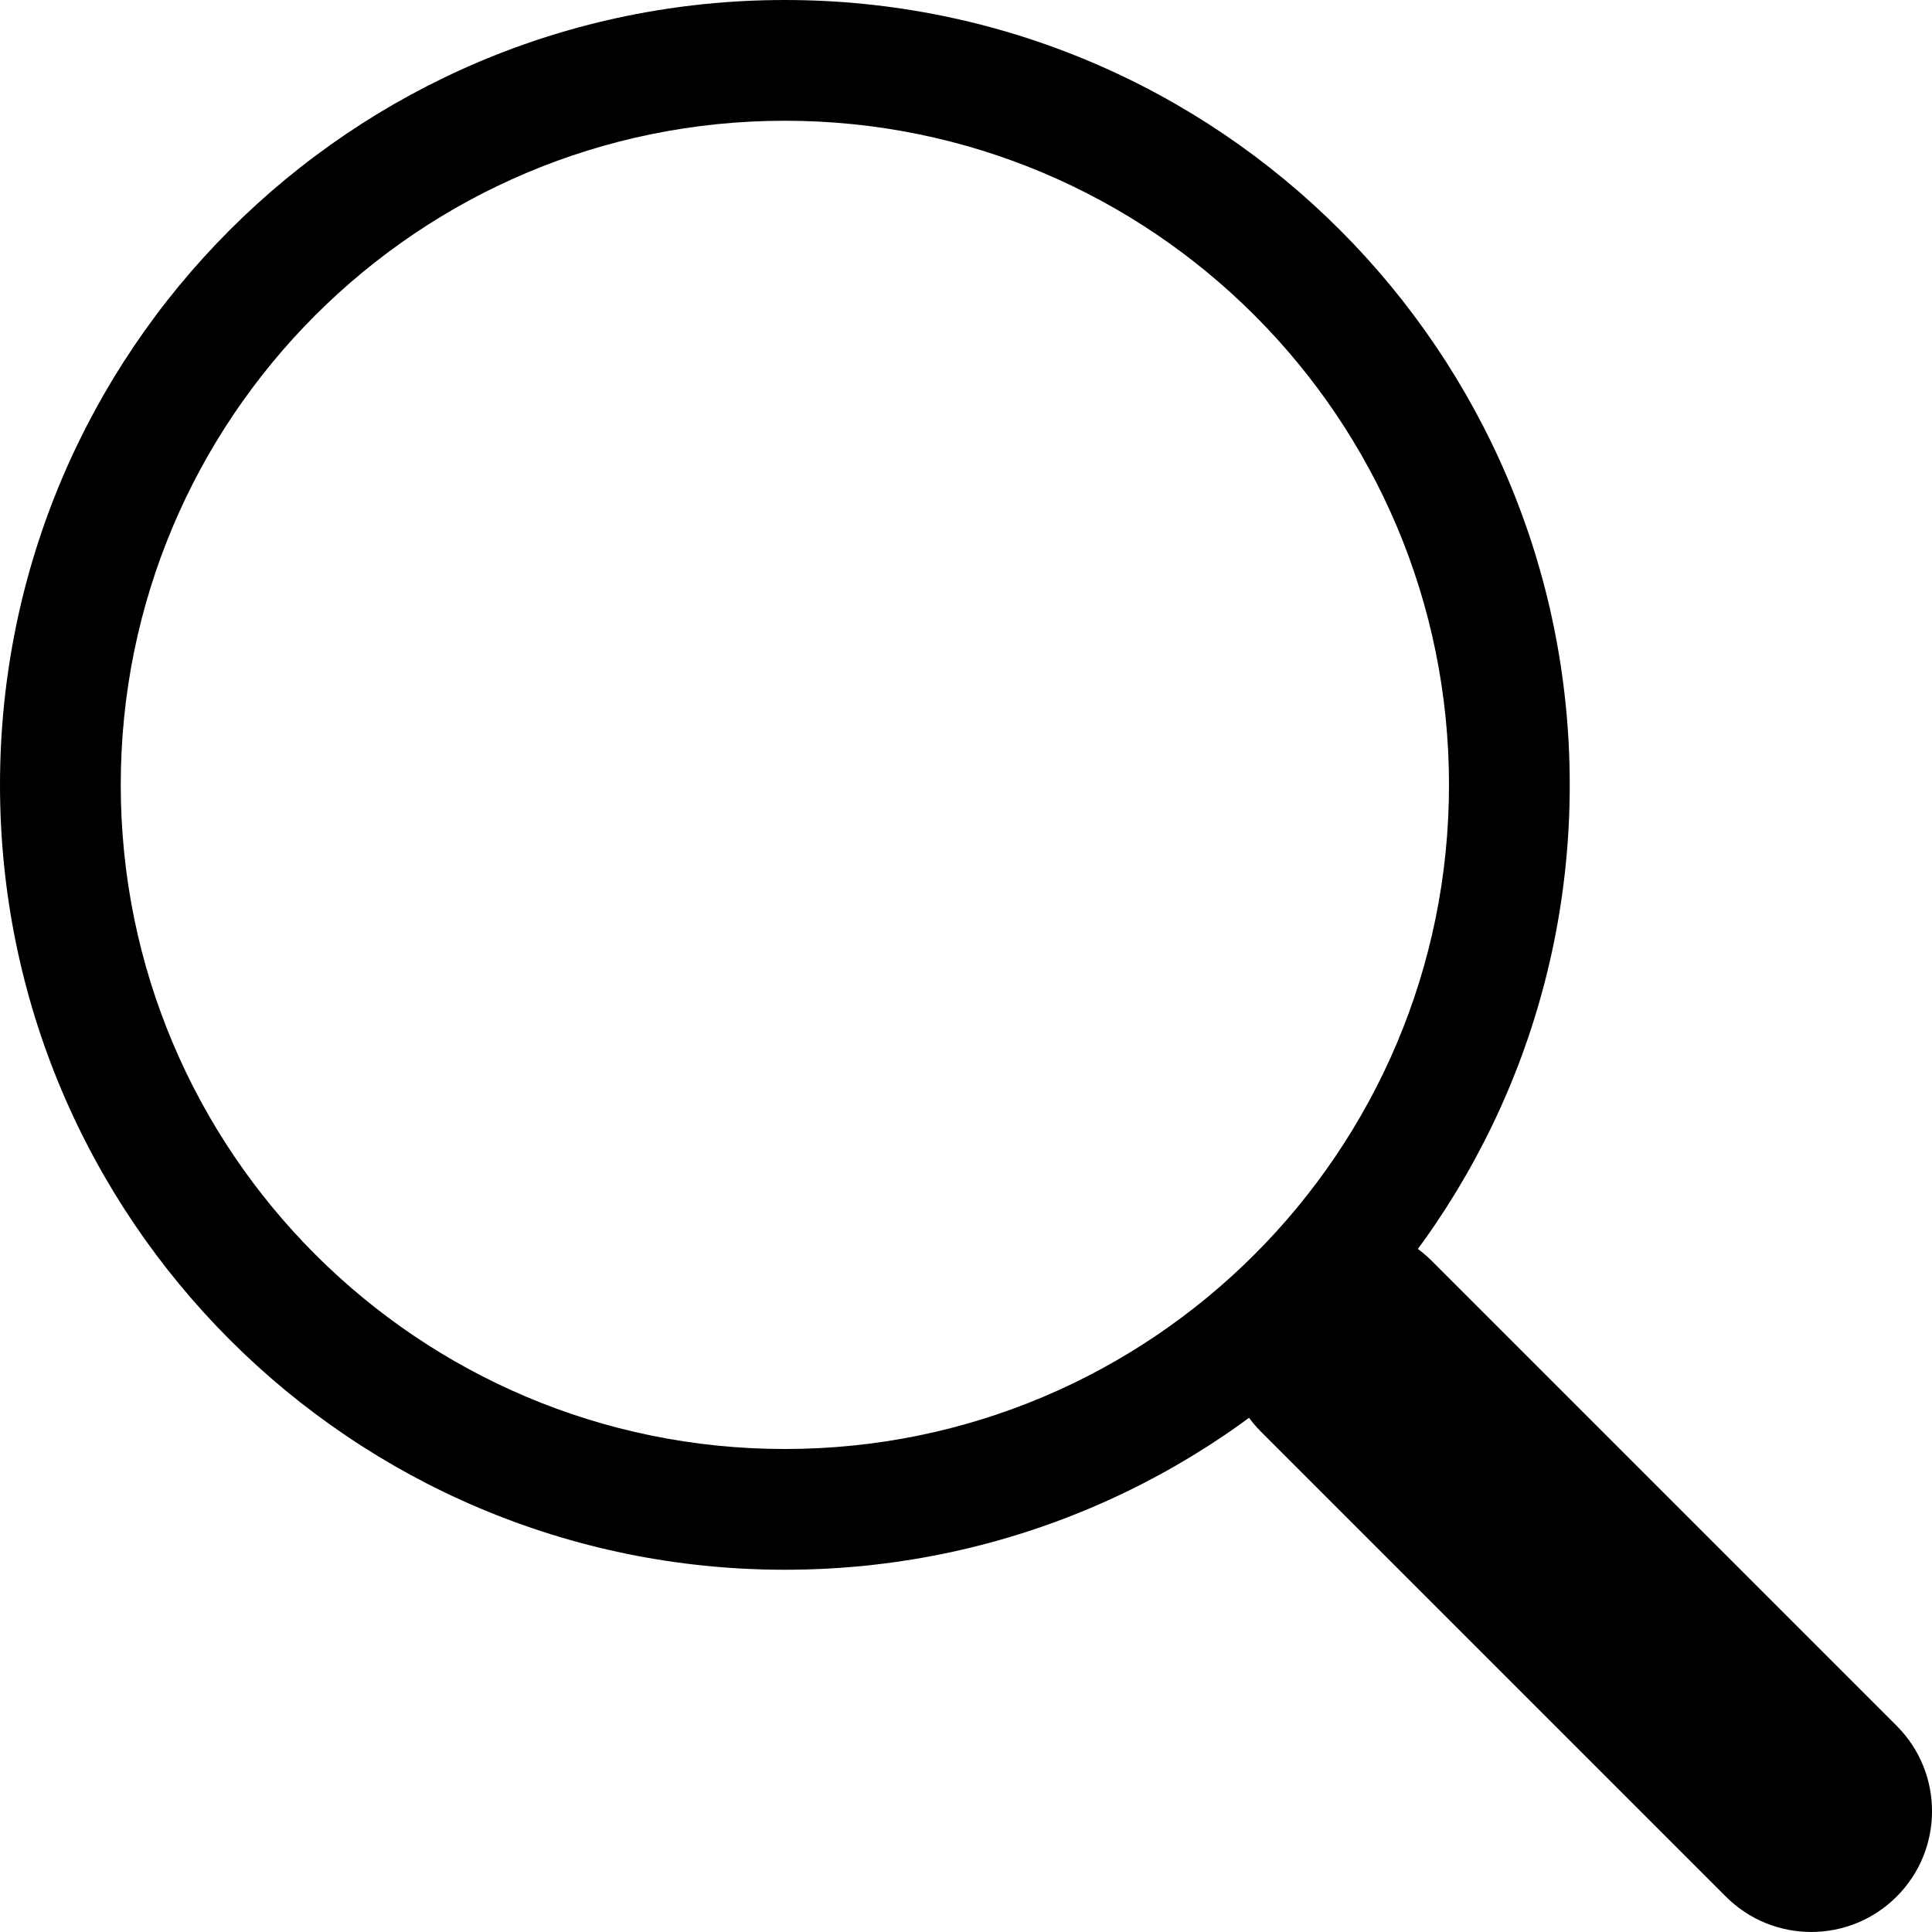
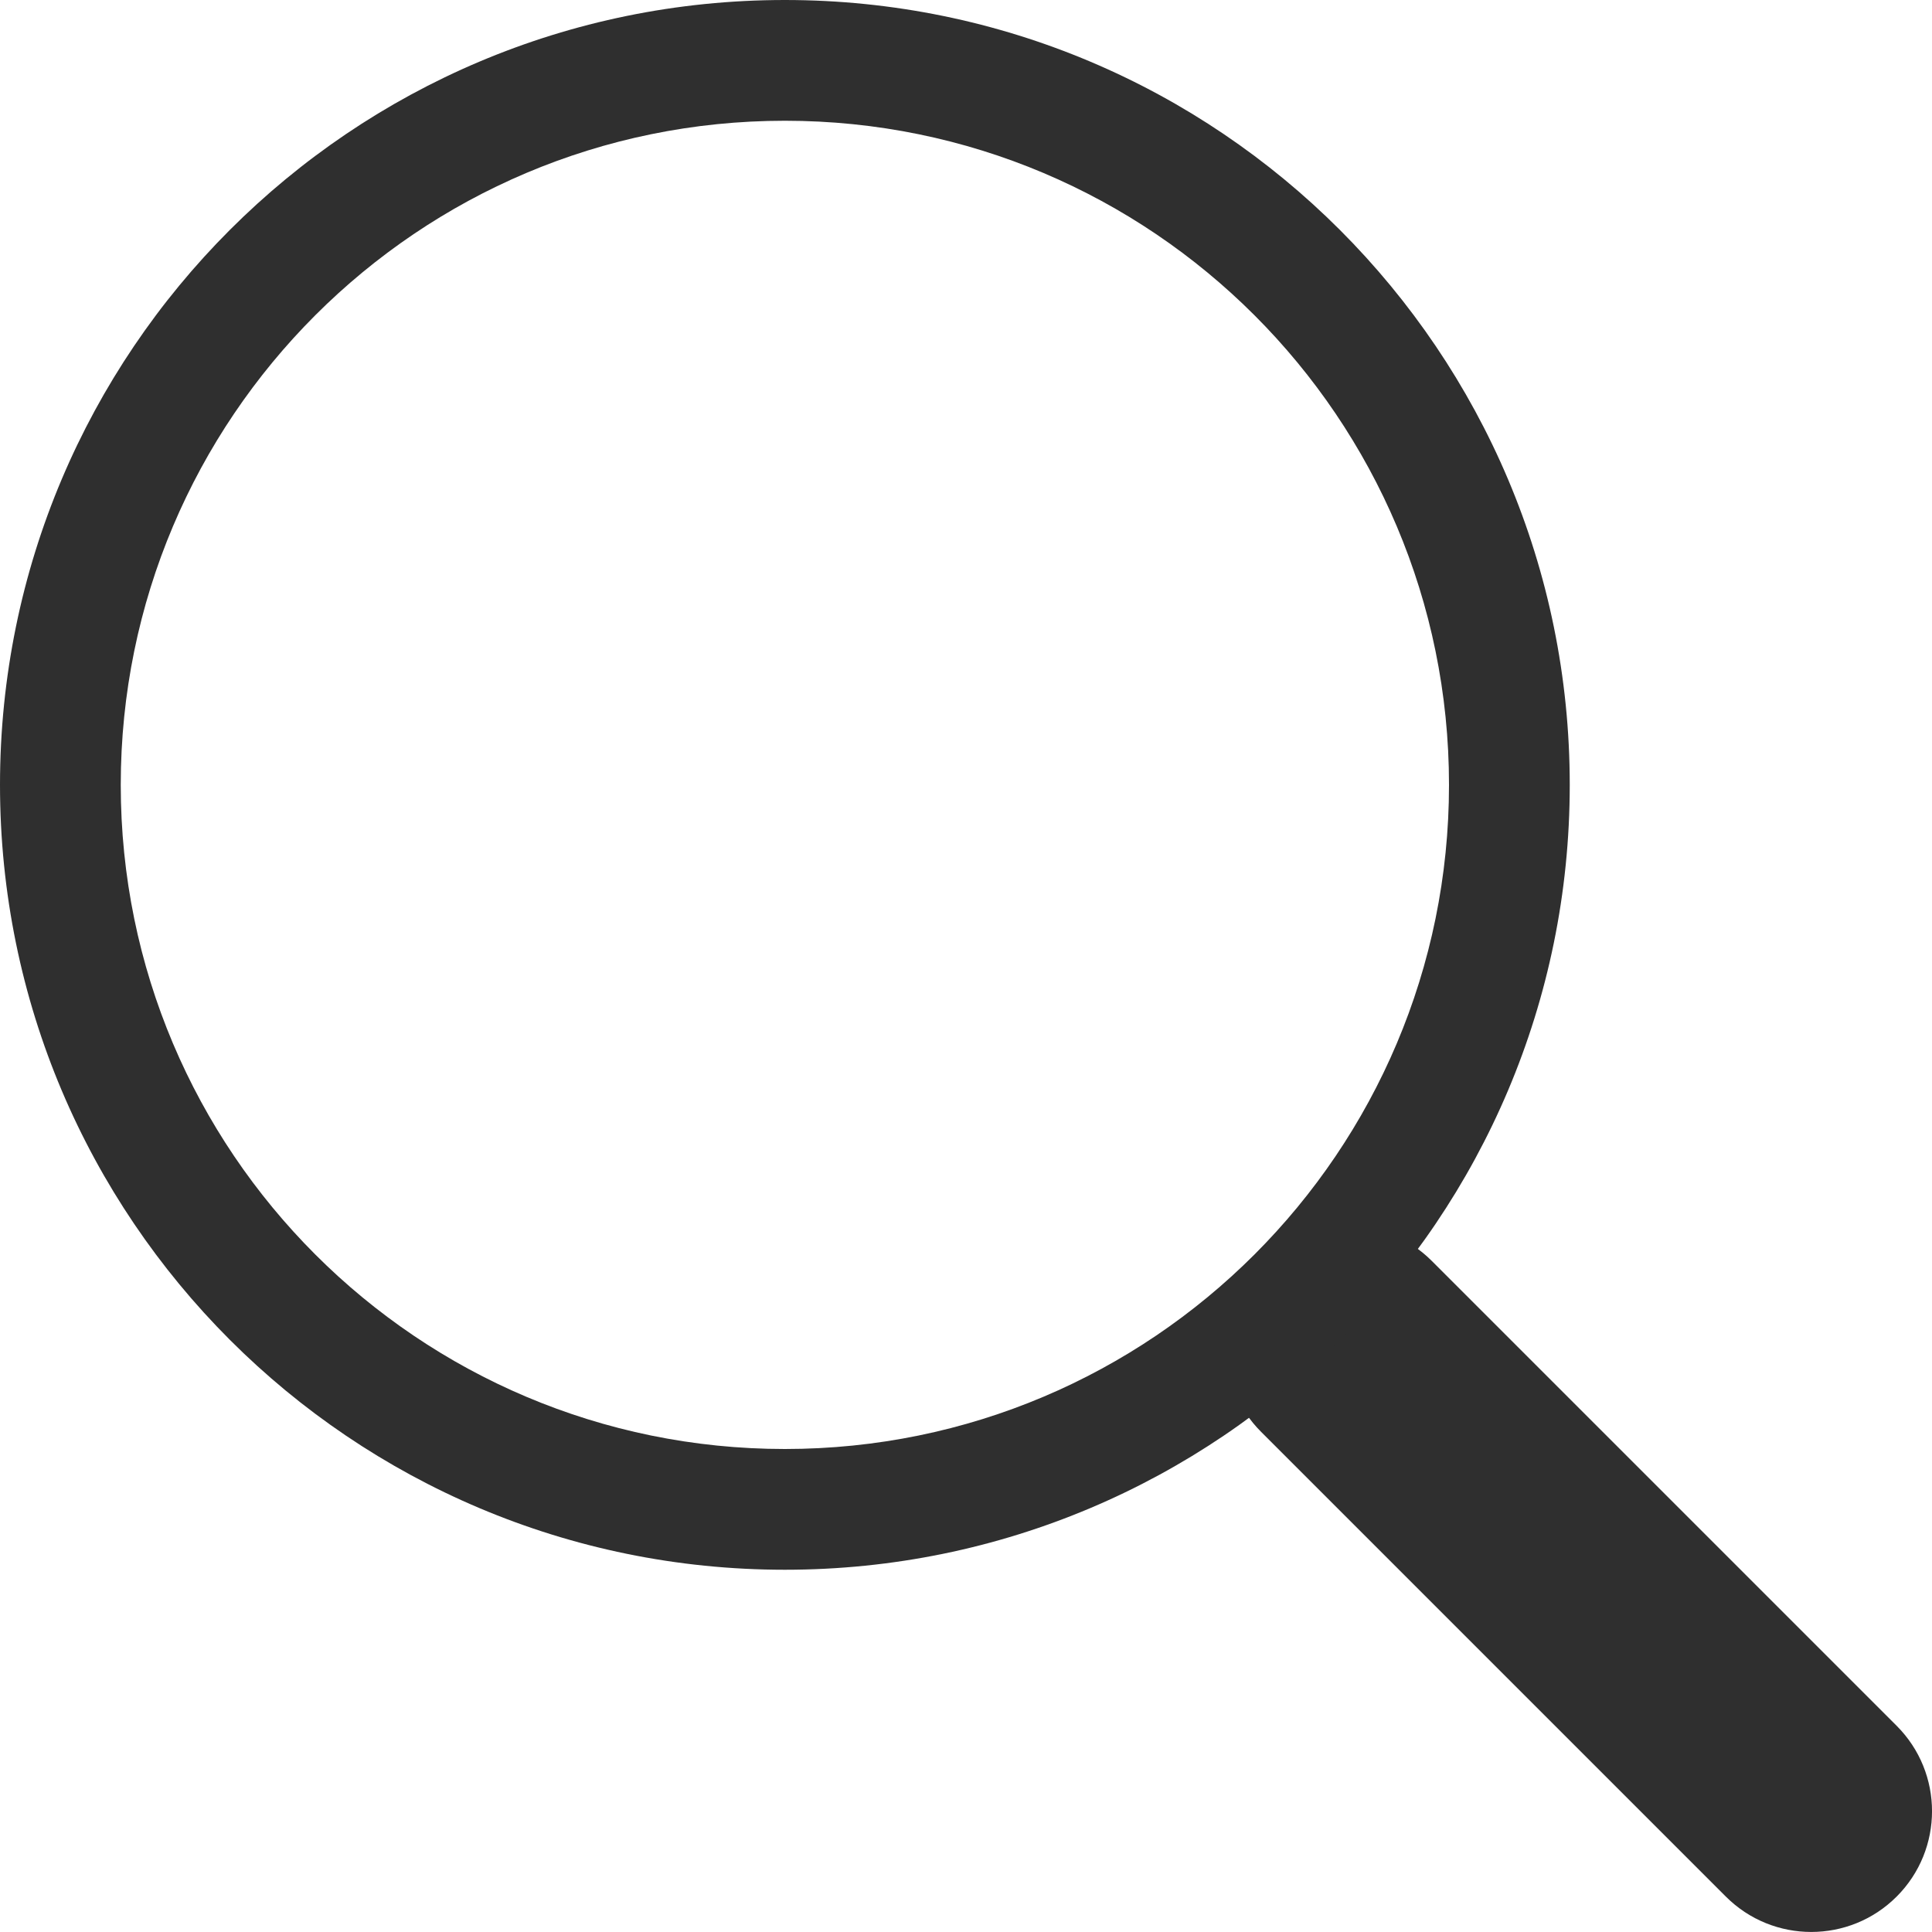
- <svg xmlns="http://www.w3.org/2000/svg" width="1em" height="1em" viewBox="0 0 16 16" class="bi bi-search" fill="currentColor">
+ <svg xmlns="http://www.w3.org/2000/svg" width="1em" height="1em" viewBox="0 0 16 16" class="bi bi-search" fill="#2F2F2F">
  <path fill-rule="evenodd" d="M10.442 10.442a1 1 0 0 1 1.415 0l3.85 3.85a1 1 0 0 1-1.414 1.415l-3.85-3.85a1 1 0 0 1 0-1.415z" />
  <path fill-rule="evenodd" d="M6.5 12a5.5 5.5 0 1 0 0-11 5.5 5.5 0 0 0 0 11zM13 6.5a6.5 6.5 0 1 1-13 0 6.5 6.5 0 0 1 13 0z" />
</svg>
